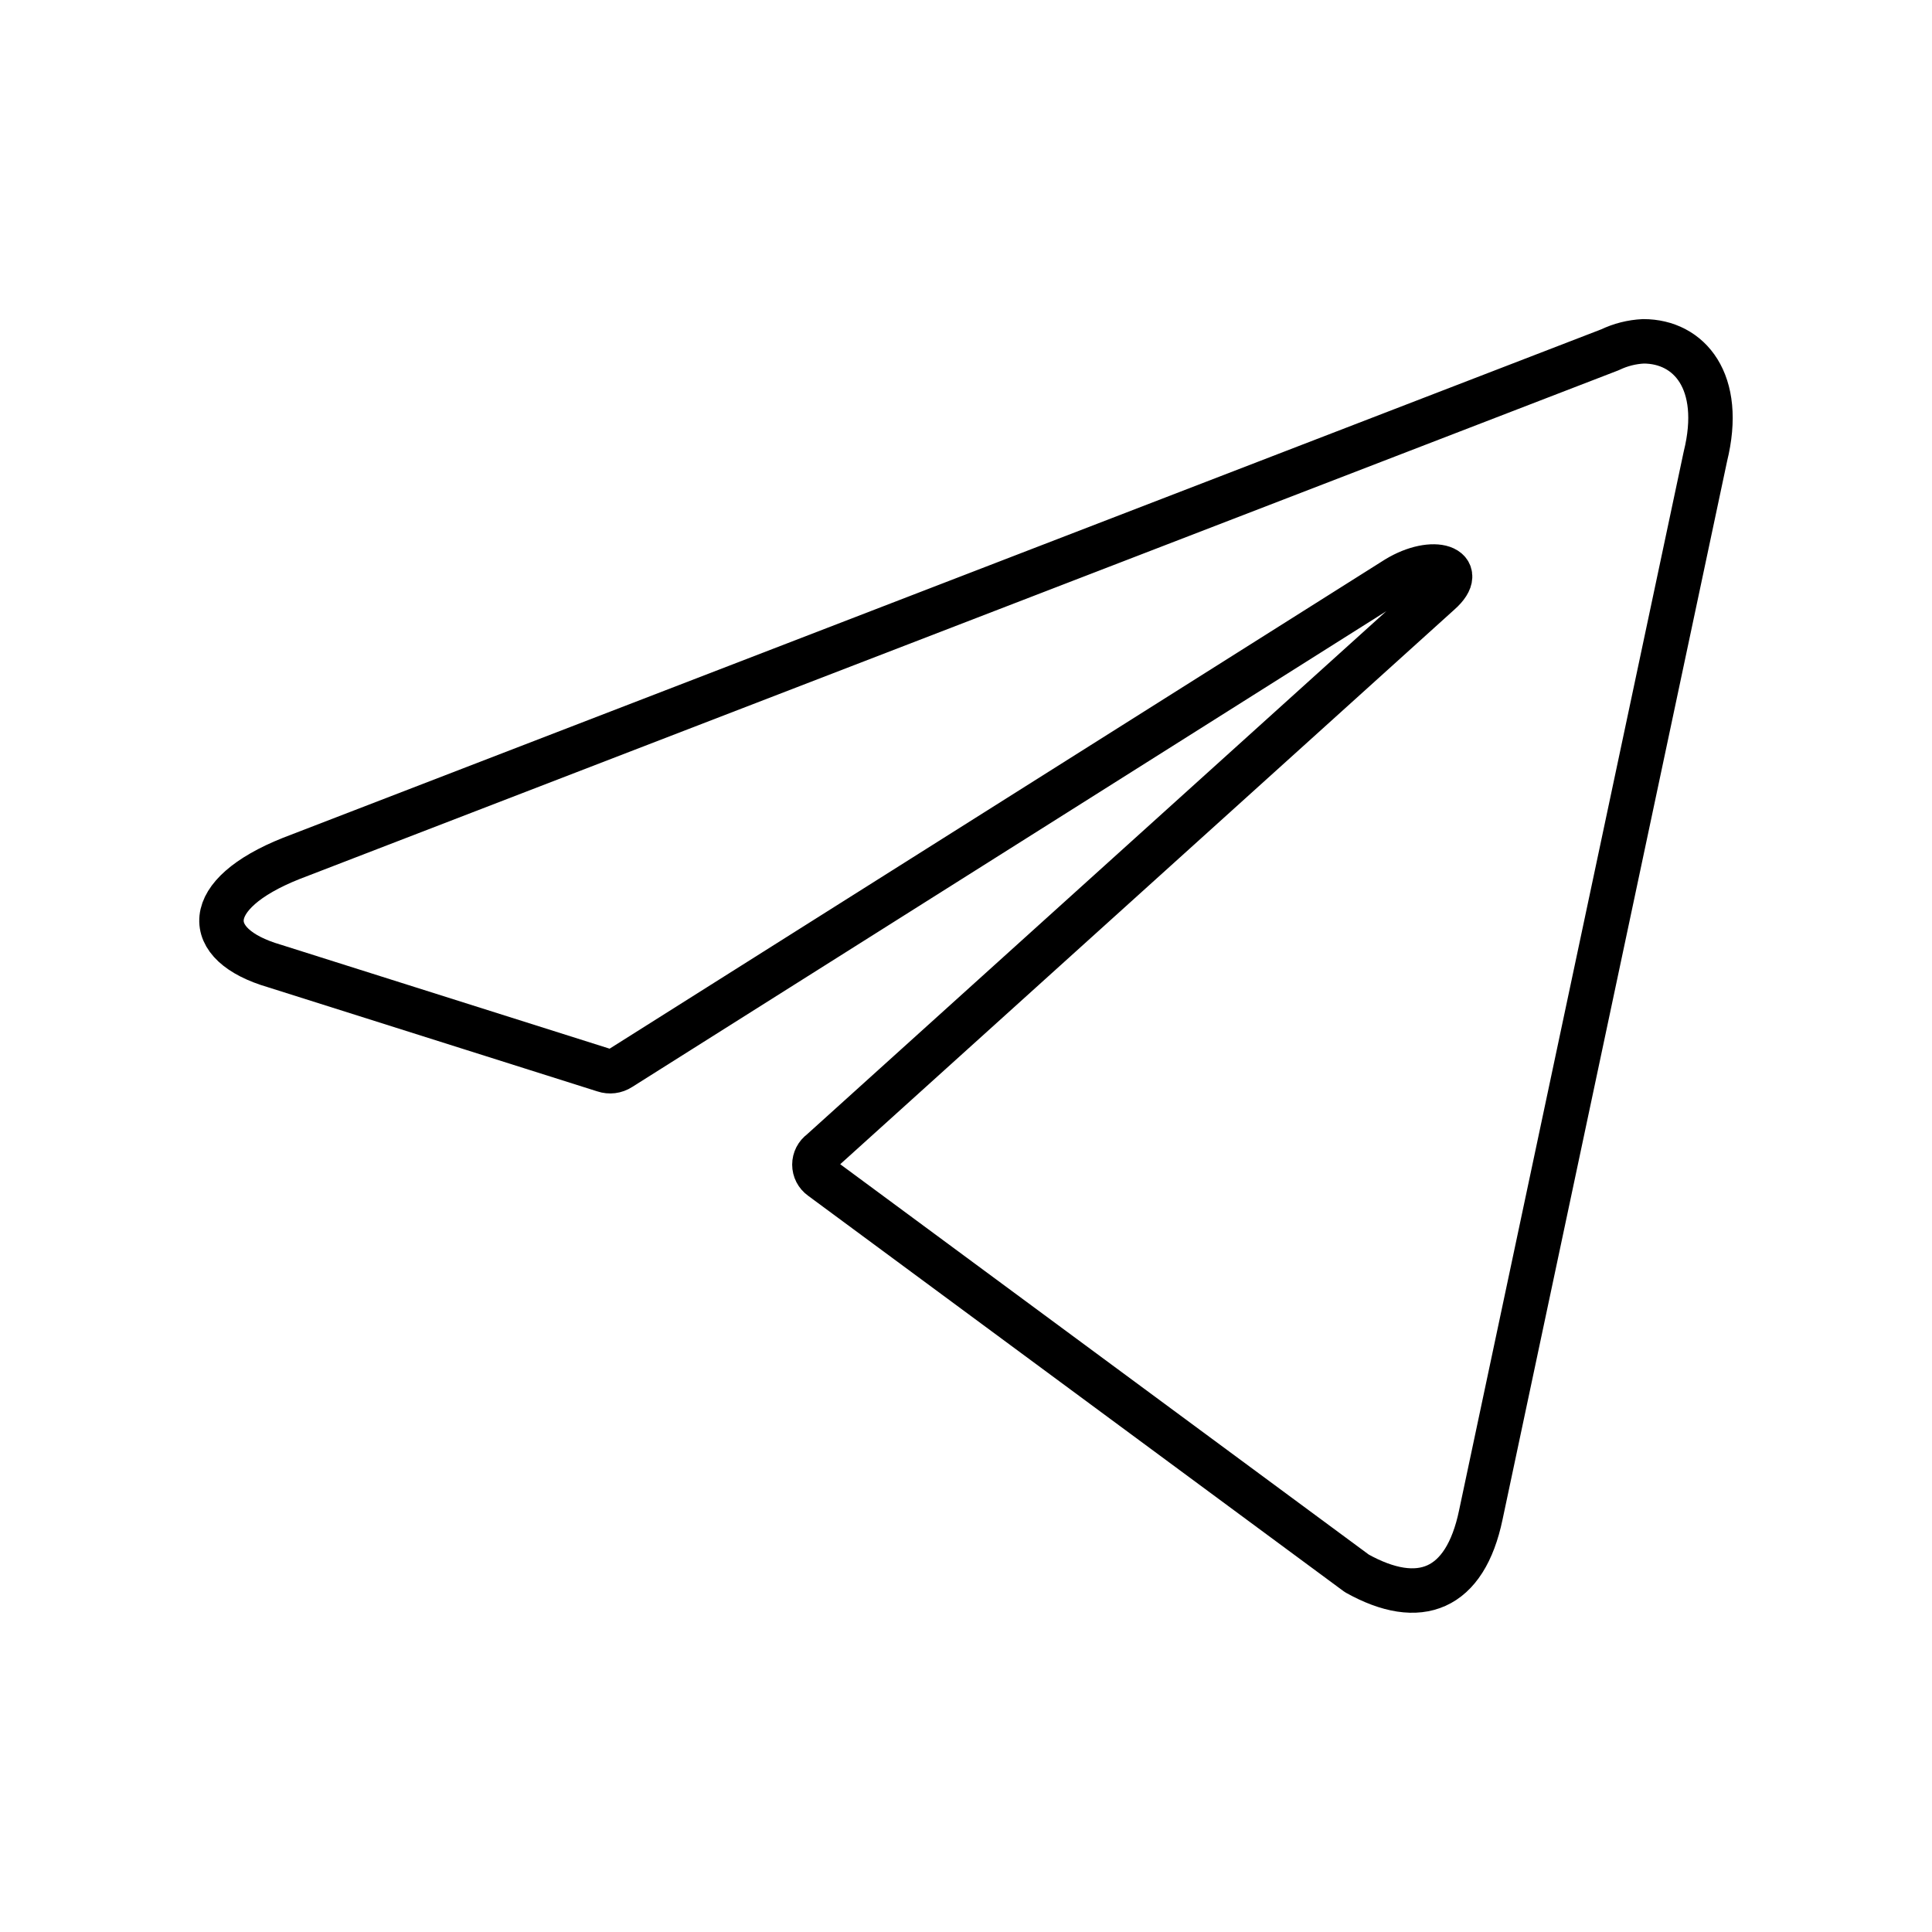
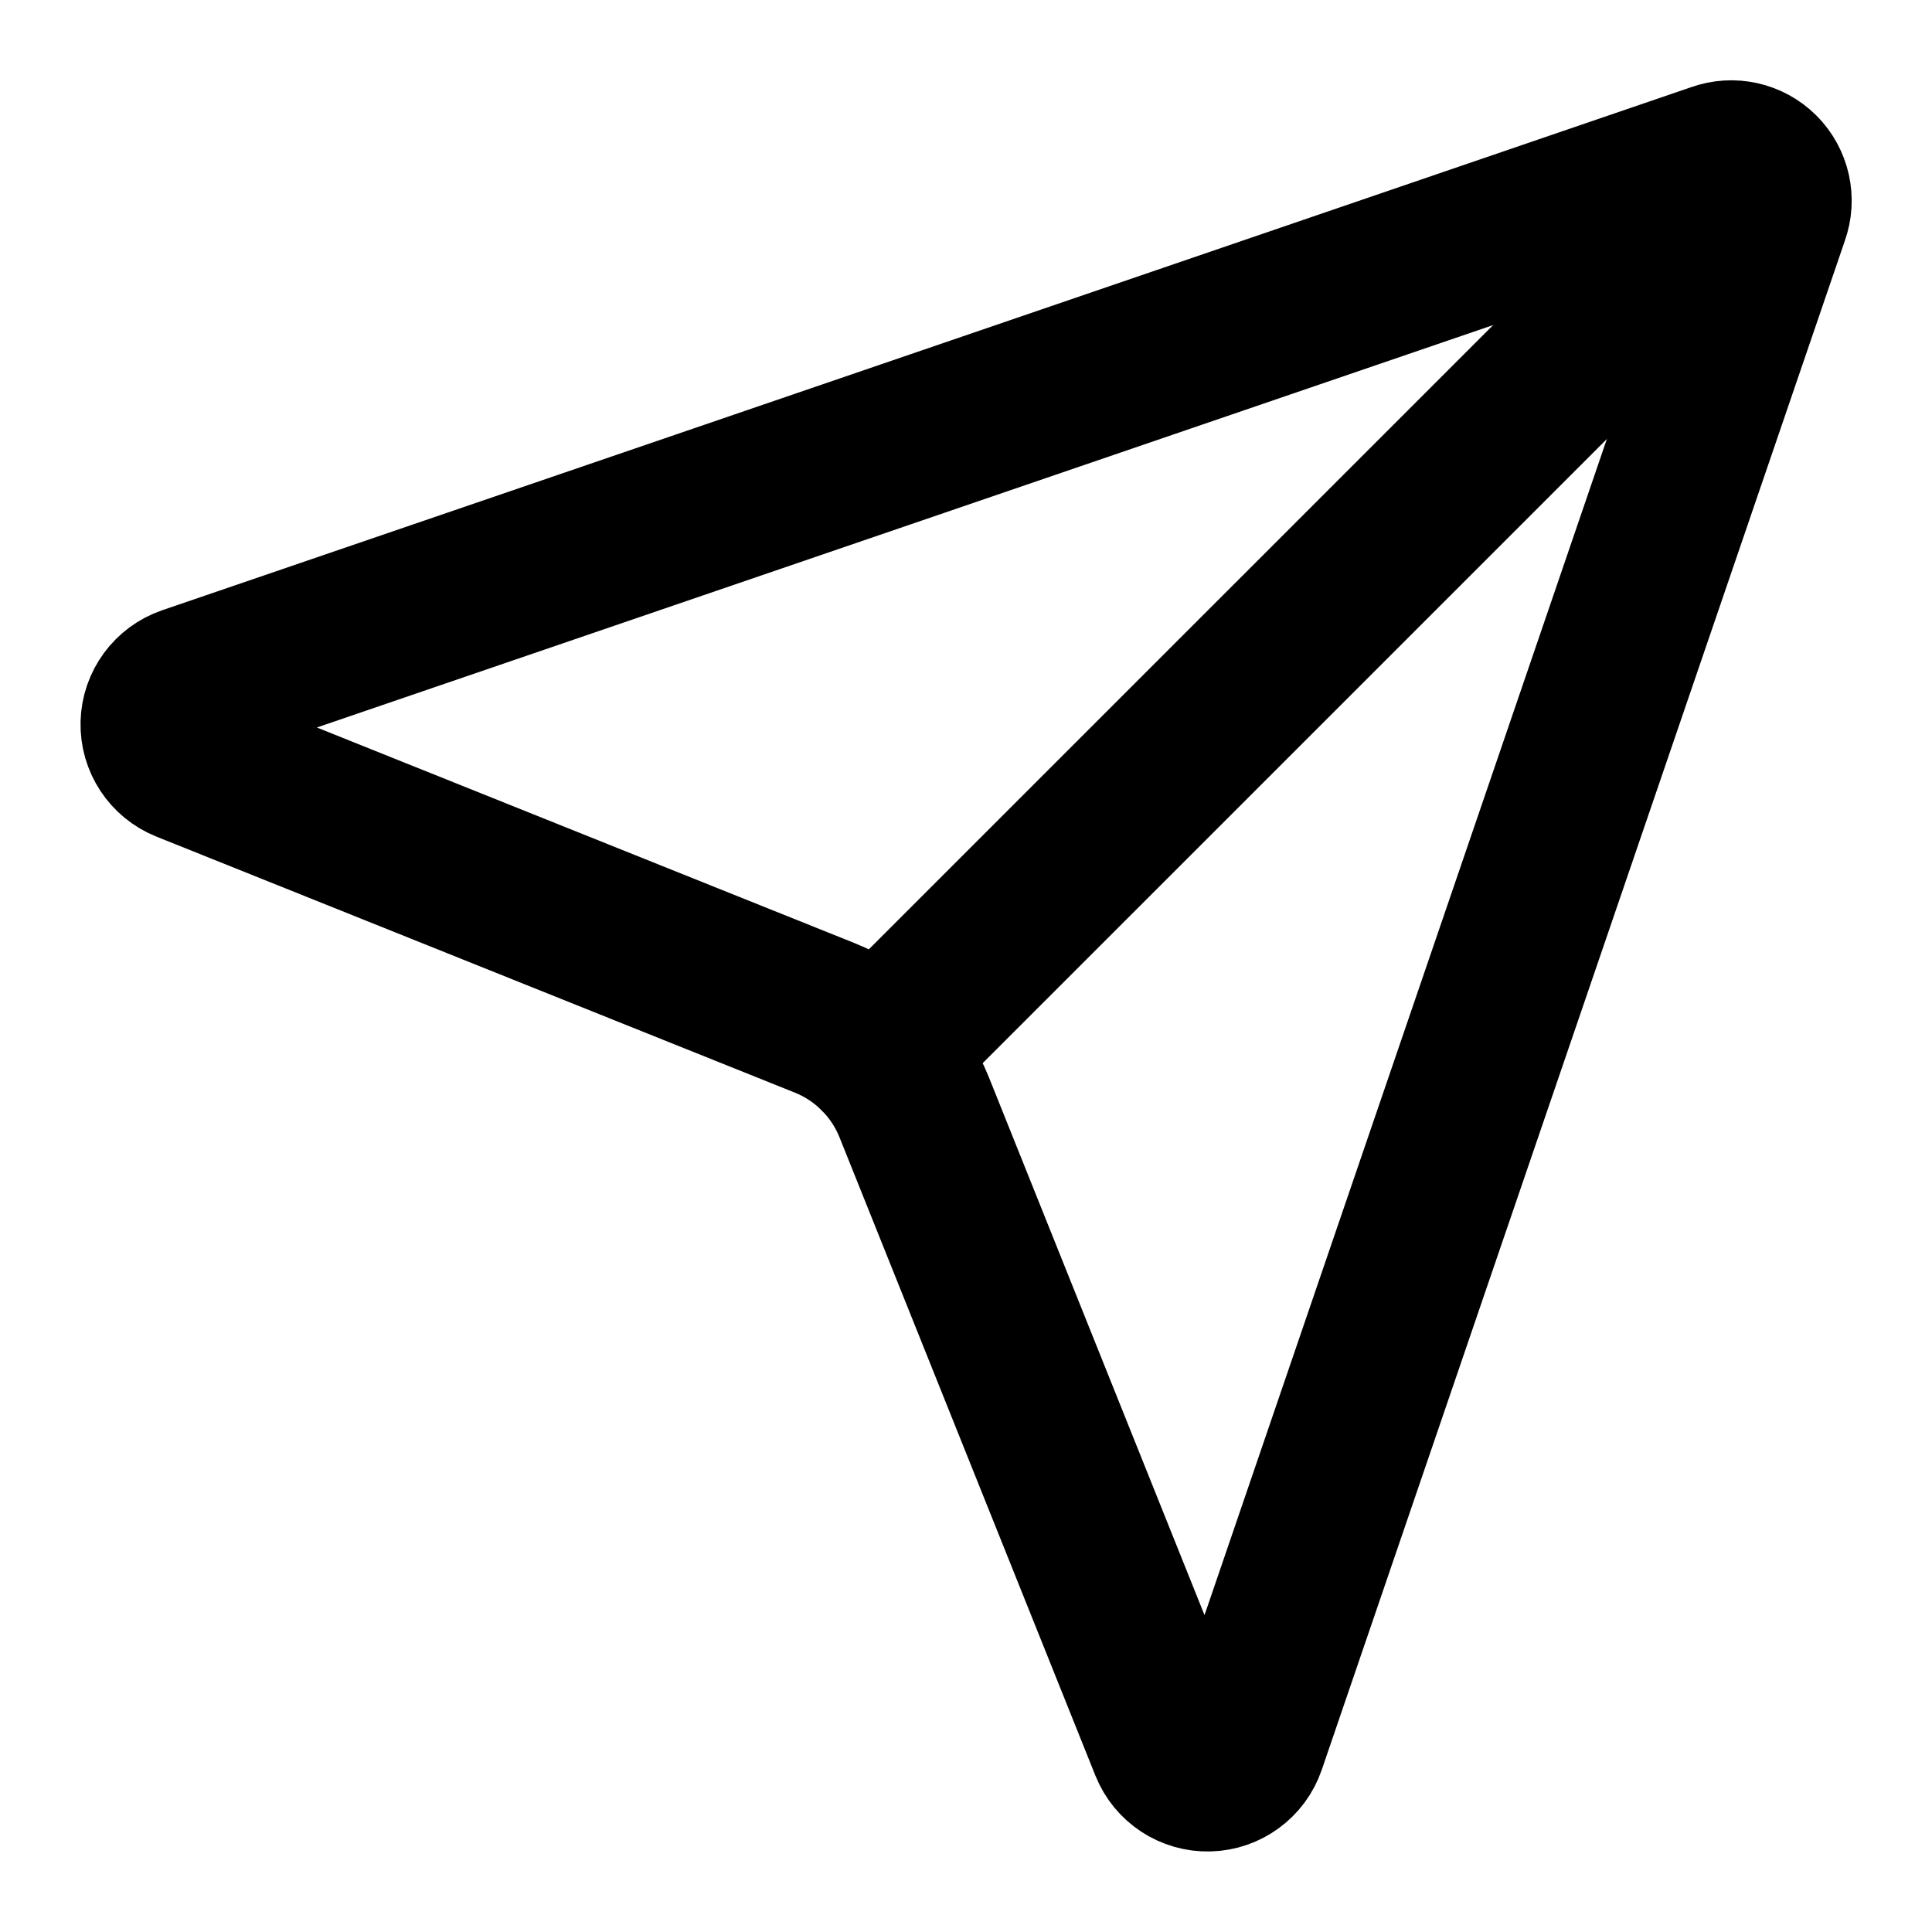
- <svg xmlns="http://www.w3.org/2000/svg" width="64px" height="64px" viewBox="0 0 48 48" id="Layer_2" data-name="Layer 2" fill="#000000" stroke="#000000" stroke-width="1.104">
-   <g id="SVGRepo_bgCarrier" stroke-width="0" />
-   <g id="SVGRepo_tracerCarrier" stroke-linecap="round" stroke-linejoin="round" />
-   <g id="SVGRepo_iconCarrier">
-     <defs>
-       <style>.cls-1{fill:none;stroke:#000000;stroke-linecap:round;stroke-linejoin:round;}</style>
-     </defs>
-     <path class="cls-1" d="M40.83,8.48c1.14,0,2,1,1.54,2.86l-5.58,26.3c-.39,1.87-1.52,2.32-3.08,1.45L20.4,29.26a.4.4,0,0,1,0-.65L35.77,14.73c.7-.62-.15-.92-1.07-.36L15.41,26.54a.46.46,0,0,1-.4.05L6.82,24C5,23.47,5,22.22,7.23,21.33L40,8.69a2.16,2.16,0,0,1,.83-.21Z" />
-   </g>
+ <svg xmlns="http://www.w3.org/2000/svg" width="24" height="24" viewBox="0 0 24 24" fill="none" stroke="currentColor" stroke-width="2" stroke-linecap="round" stroke-linejoin="round" class="lucide lucide-send-icon lucide-send">
+   <path d="M14.536 21.686a.5.5 0 0 0 .937-.024l6.5-19a.496.496 0 0 0-.635-.635l-19 6.5a.5.5 0 0 0-.024.937l7.93 3.18a2 2 0 0 1 1.112 1.11z" data--h-bstatus="0OBSERVED" />
+   <path d="m21.854 2.147-10.94 10.939" data--h-bstatus="0OBSERVED" />
</svg>
